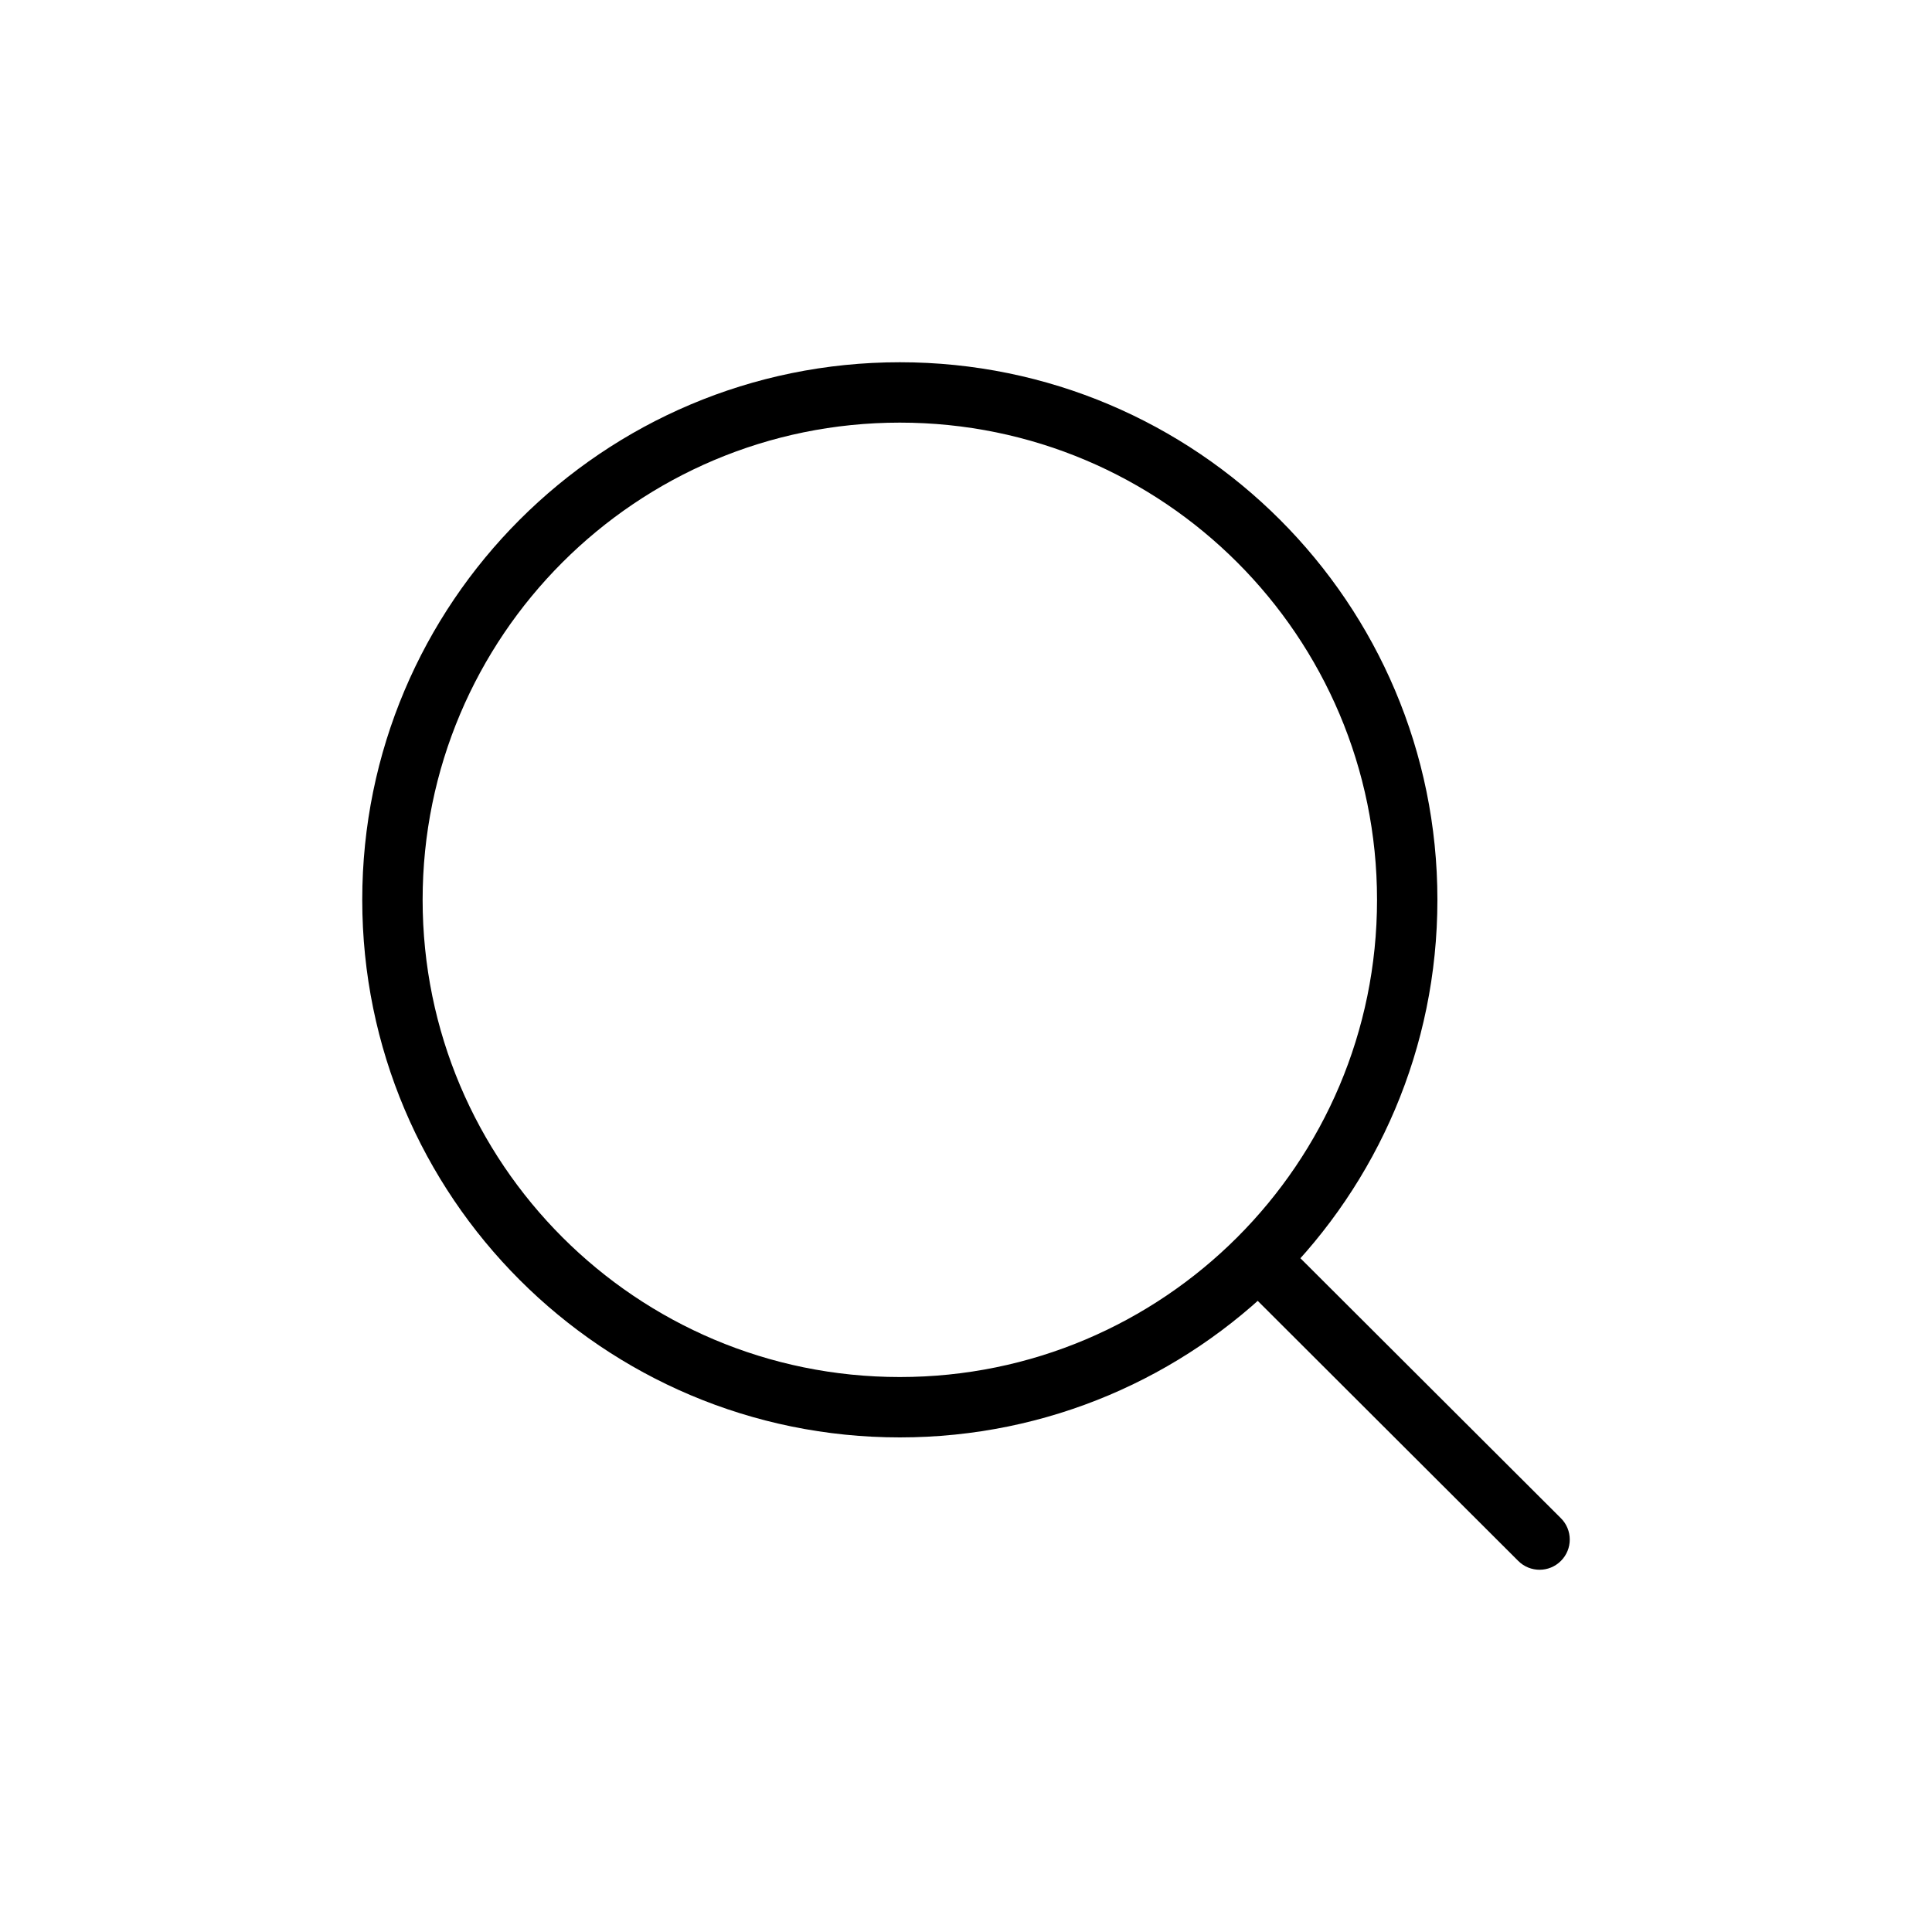
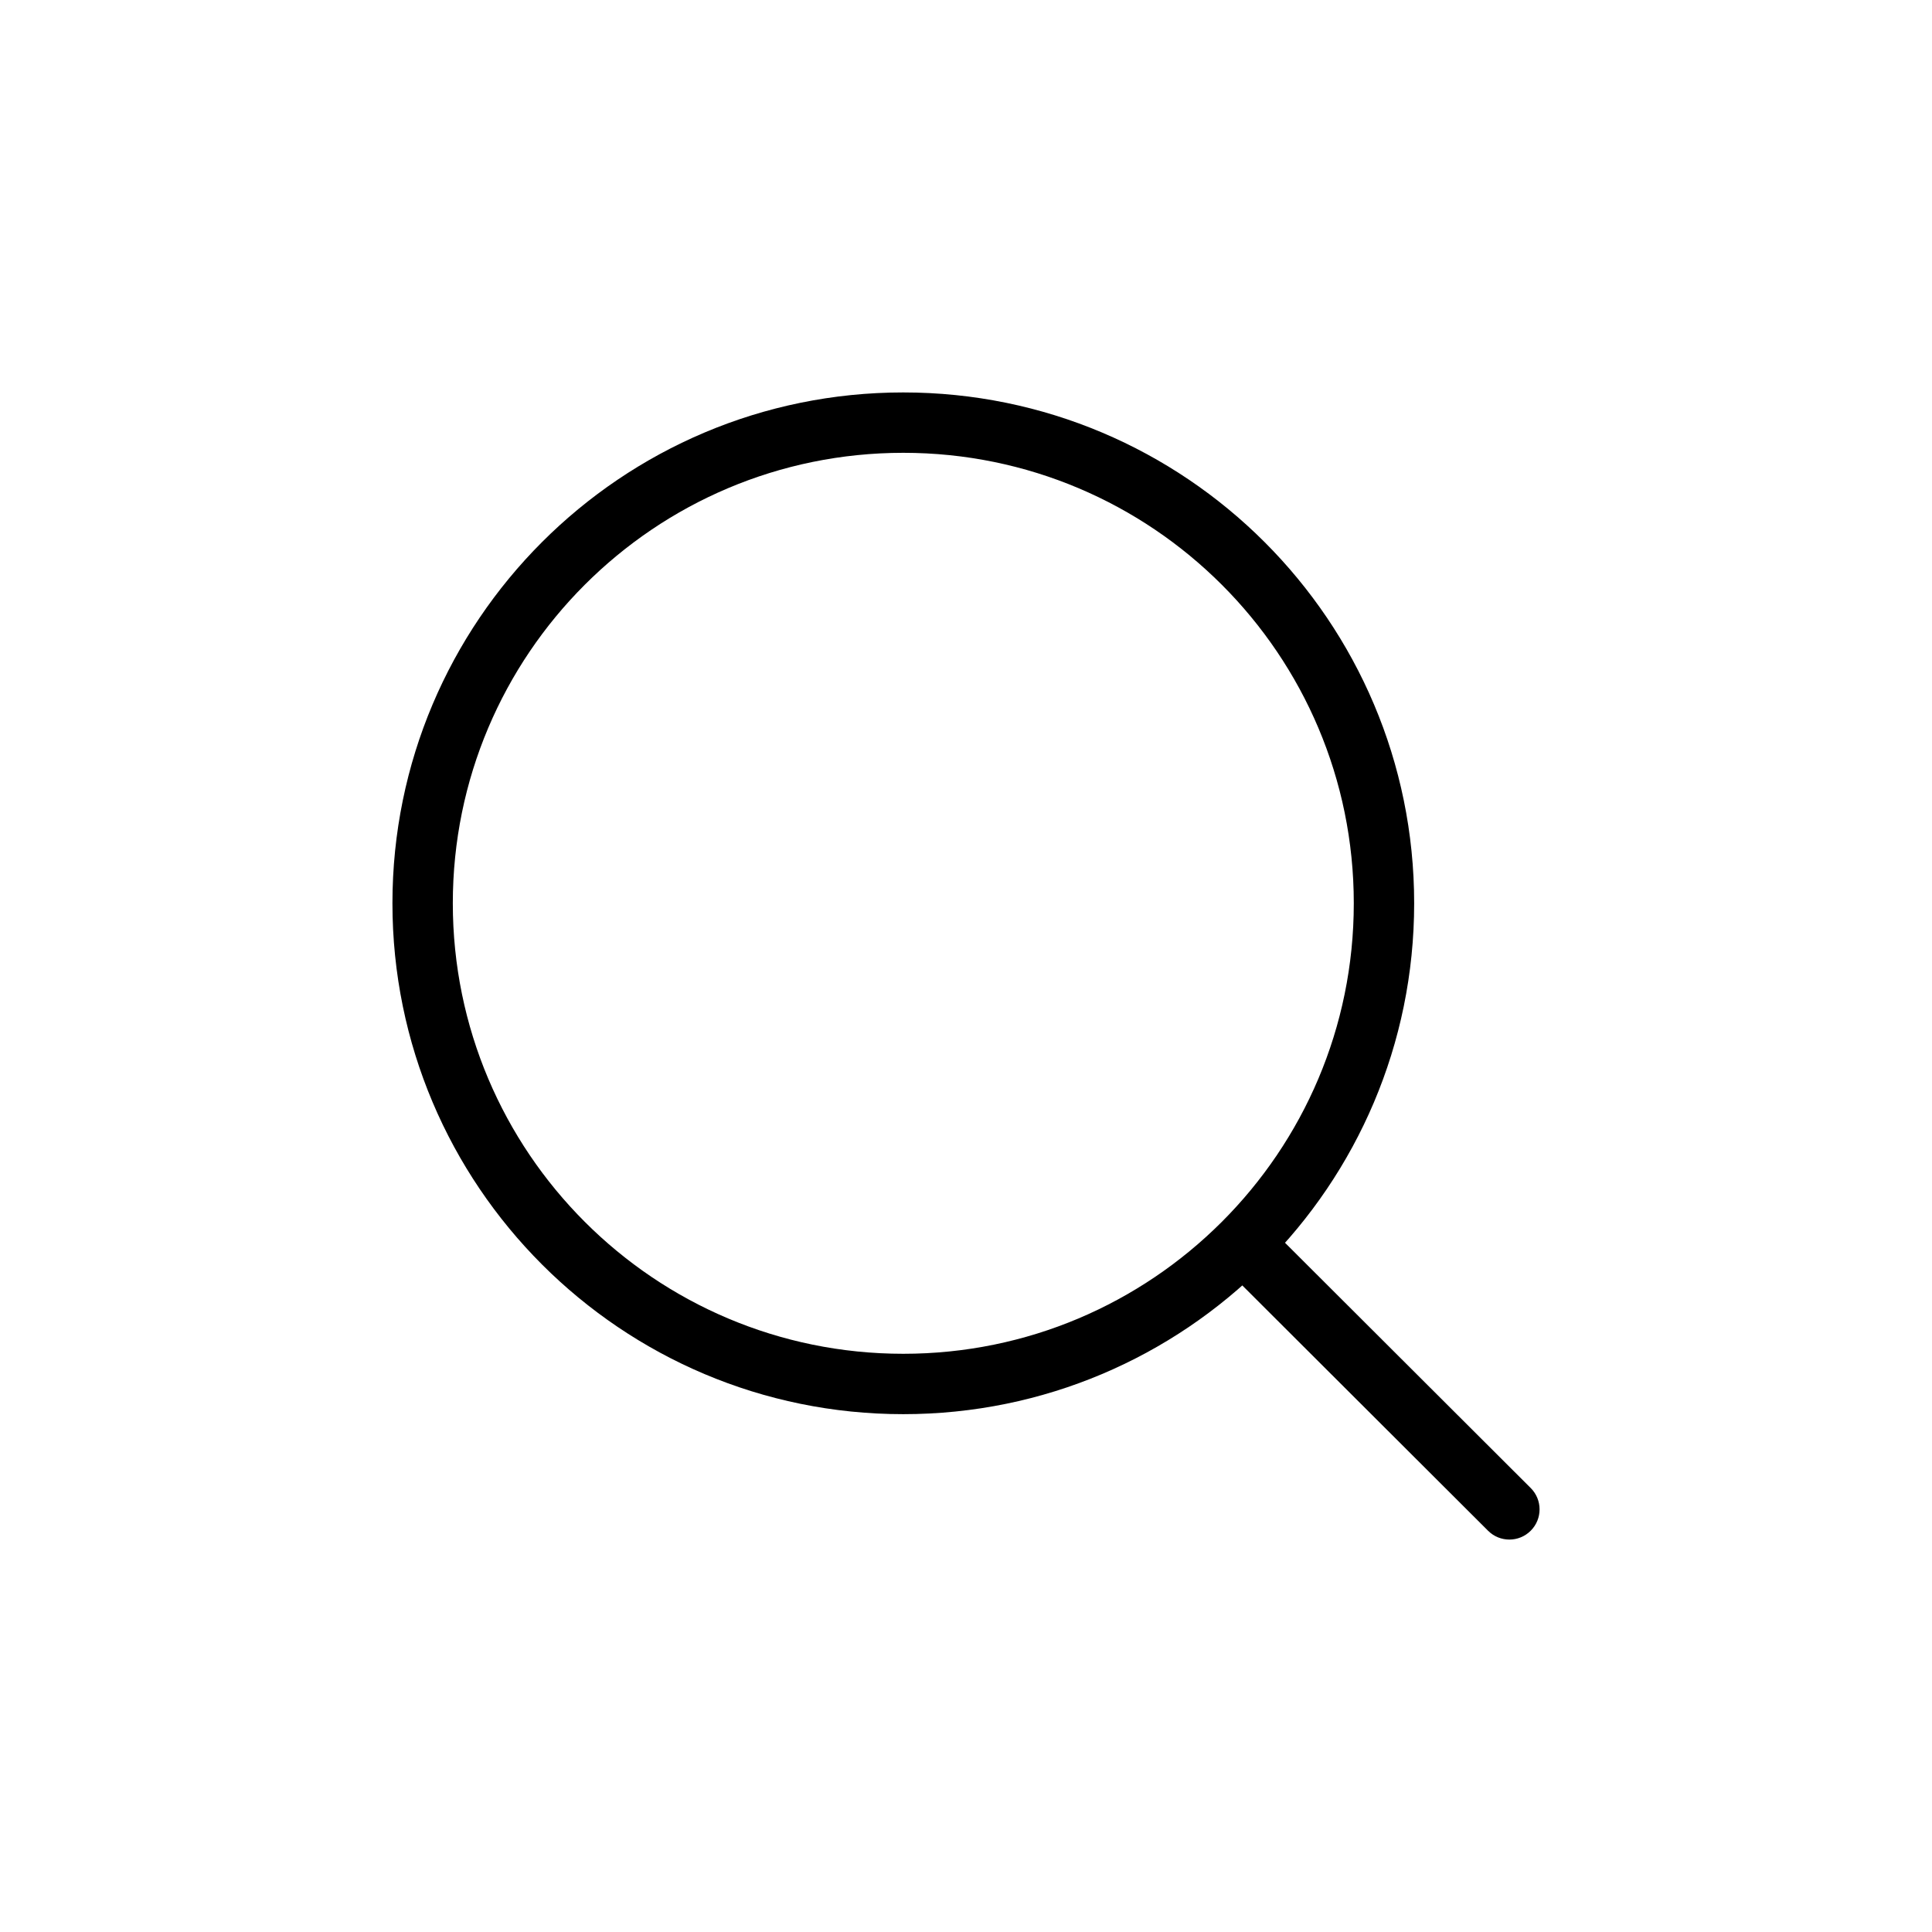
<svg xmlns="http://www.w3.org/2000/svg" width="32" height="32" viewBox="0 0 32 32" fill="none">
-   <path d="M25.147 25.854C25.342 26.049 25.659 26.049 25.854 25.853C26.049 25.658 26.049 25.341 25.853 25.146L25.147 25.854ZM20.842 20.851L20.489 20.497L20.842 20.851ZM14.904 22.808C10.539 22.808 7 19.269 7 14.904H6C6 19.821 9.986 23.808 14.904 23.808V22.808ZM7 14.904C7 10.539 10.539 7 14.904 7V6C9.986 6 6 9.986 6 14.904H7ZM14.904 7C19.269 7 22.808 10.539 22.808 14.904H23.808C23.808 9.986 19.821 6 14.904 6V7ZM22.808 14.904C22.808 17.089 21.922 19.066 20.489 20.497L21.195 21.204C22.809 19.593 23.808 17.365 23.808 14.904H22.808ZM20.489 20.497C19.058 21.925 17.084 22.808 14.904 22.808V23.808C17.36 23.808 19.585 22.812 21.195 21.204L20.489 20.497ZM20.489 21.204L25.147 25.854L25.853 25.146L21.195 20.497L20.489 21.204Z" fill="black" />
+   <path d="M24.647 25.354C24.842 25.549 25.159 25.549 25.354 25.353C25.549 25.158 25.549 24.841 25.353 24.646L24.647 25.354ZM14.961 22.423C10.841 22.423 7.5 19.082 7.5 14.961H6.5C6.5 19.635 10.288 23.423 14.961 23.423V22.423ZM7.5 14.961C7.5 10.841 10.841 7.5 14.961 7.5V6.5C10.288 6.5 6.5 10.288 6.5 14.961H7.5ZM14.961 7.5C19.082 7.5 22.423 10.841 22.423 14.961H23.423C23.423 10.288 19.635 6.5 14.961 6.5V7.5ZM22.423 14.961C22.423 17.024 21.587 18.89 20.234 20.241L20.94 20.949C22.474 19.418 23.423 17.3 23.423 14.961H22.423ZM20.234 20.241C18.883 21.59 17.02 22.423 14.961 22.423V23.423C17.296 23.423 19.41 22.477 20.94 20.949L20.234 20.241ZM20.234 20.949L24.647 25.354L25.353 24.646L20.94 20.241L20.234 20.949Z" fill="black" />
</svg>
